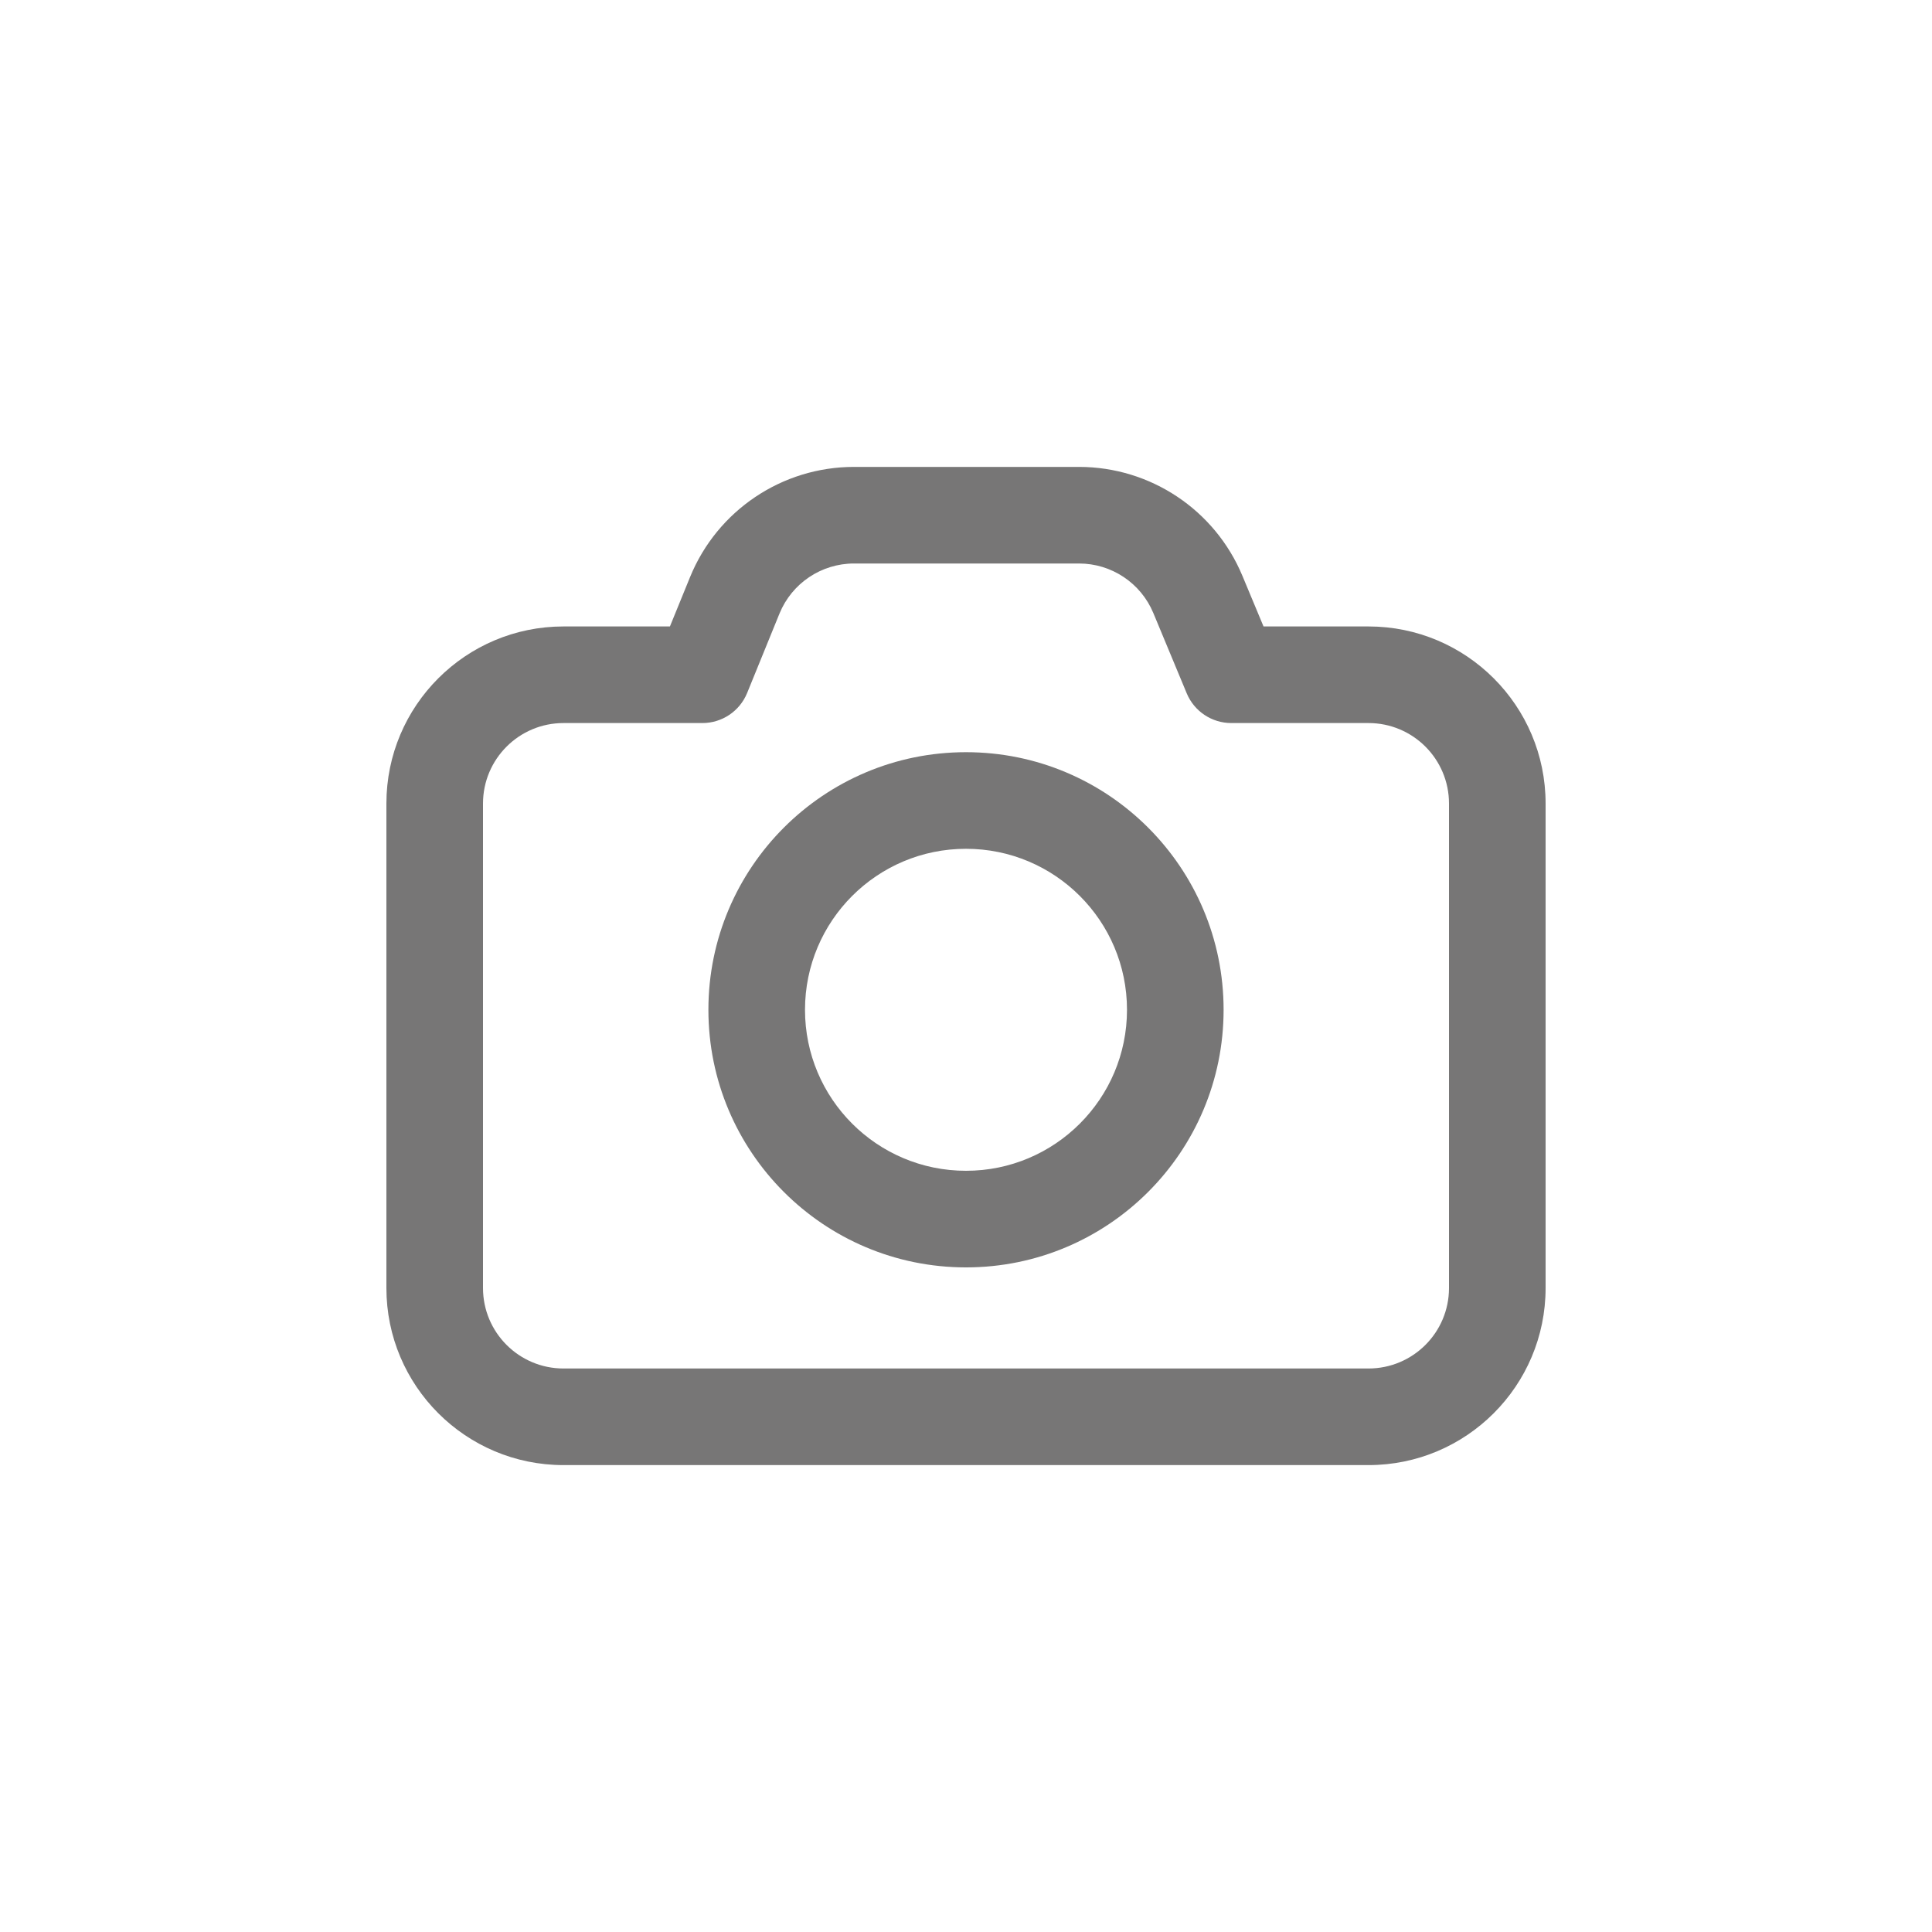
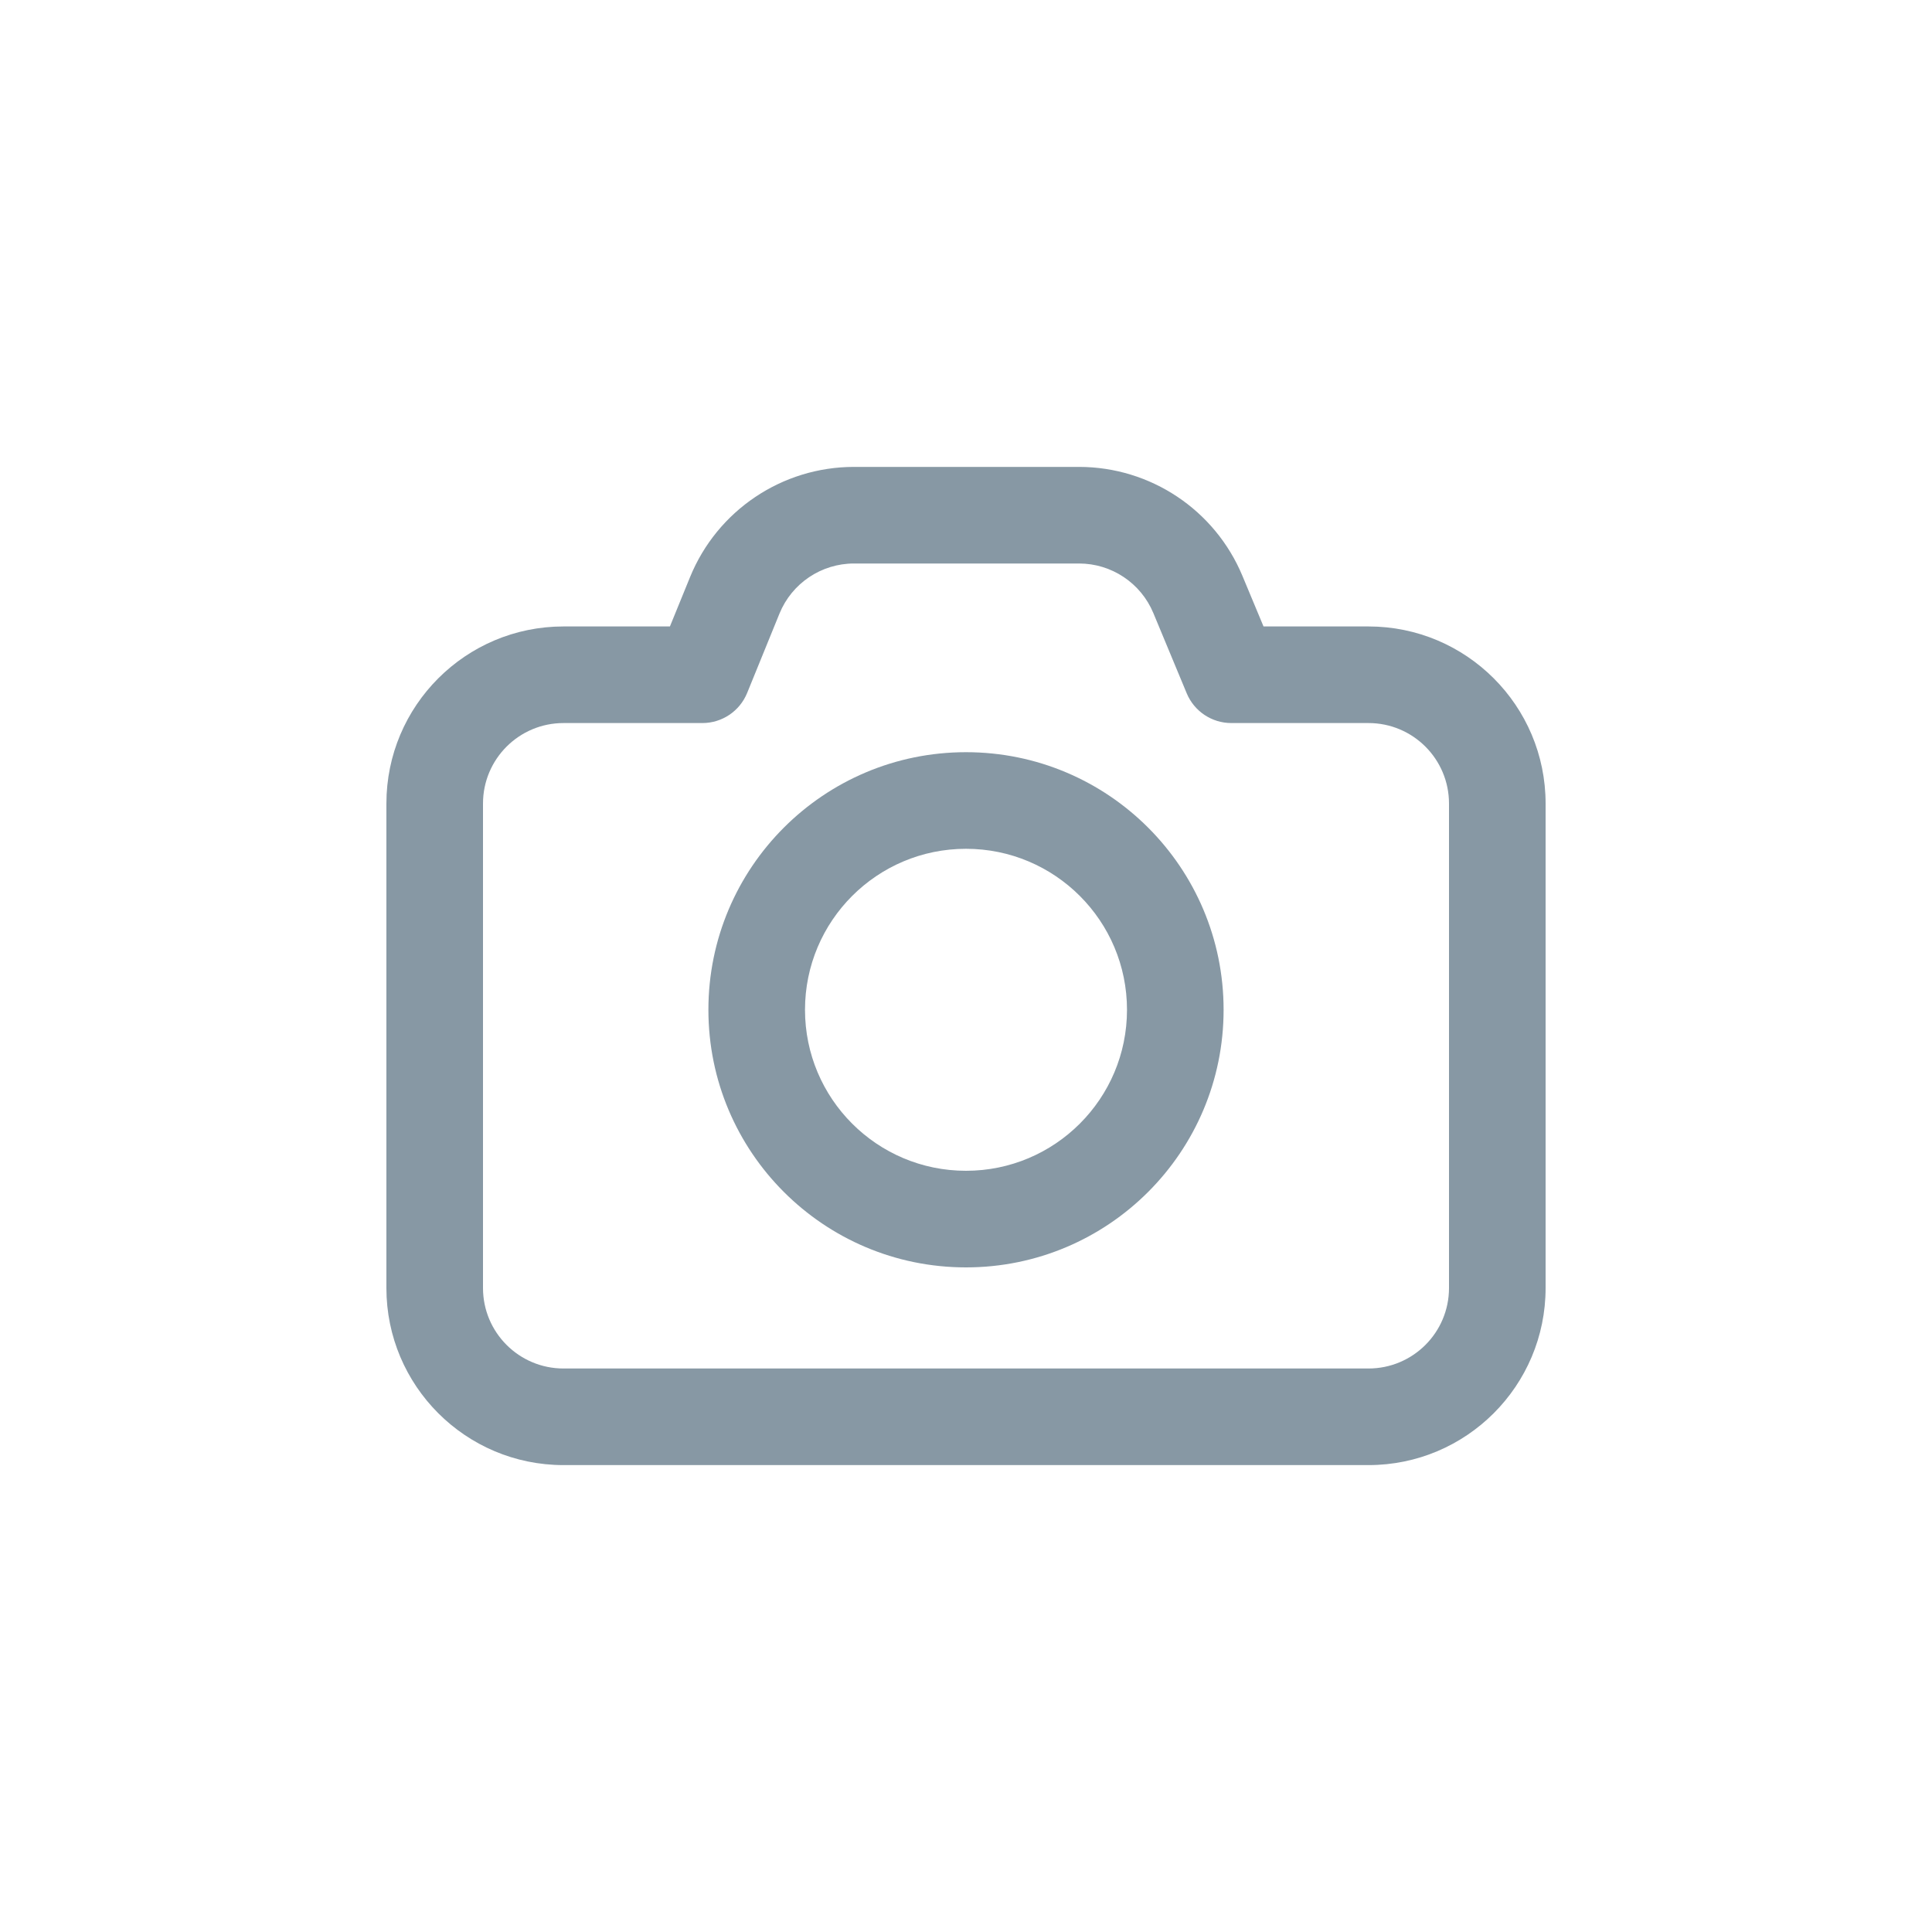
- <svg xmlns="http://www.w3.org/2000/svg" fill="#777676" viewBox="0 0 24 24">
+ <svg xmlns="http://www.w3.org/2000/svg" fill="#8798a4" viewBox="0 0 24 24">
  <path fill-rule="evenodd" clip-rule="evenodd" d="M15.2 12.544a3.2 3.2 0 11-6.4 0 3.2 3.2 0 016.4 0zm-1.2 0a2 2 0 11-4 0 2 2 0 014 0z" />
  <path fill-rule="evenodd" clip-rule="evenodd" d="M10.609 5.8a2.2 2.2 0 00-2.037 1.369l-.25.613H7a2.2 2.2 0 00-2.2 2.2V16A2.2 2.2 0 007 18.2h10a2.2 2.2 0 002.2-2.2V9.982a2.2 2.2 0 00-2.2-2.2h-1.304l-.262-.628a2.2 2.2 0 00-2.03-1.354h-2.795zm-.926 1.822A1 1 0 0110.609 7h2.794a1 1 0 01.924.615l.415.998a.6.6 0 00.554.369H17a1 1 0 011 1V16a1 1 0 01-1 1H7a1 1 0 01-1-1V9.982a1 1 0 011-1h1.725a.6.6 0 00.556-.373l.402-.987z" />
</svg>
